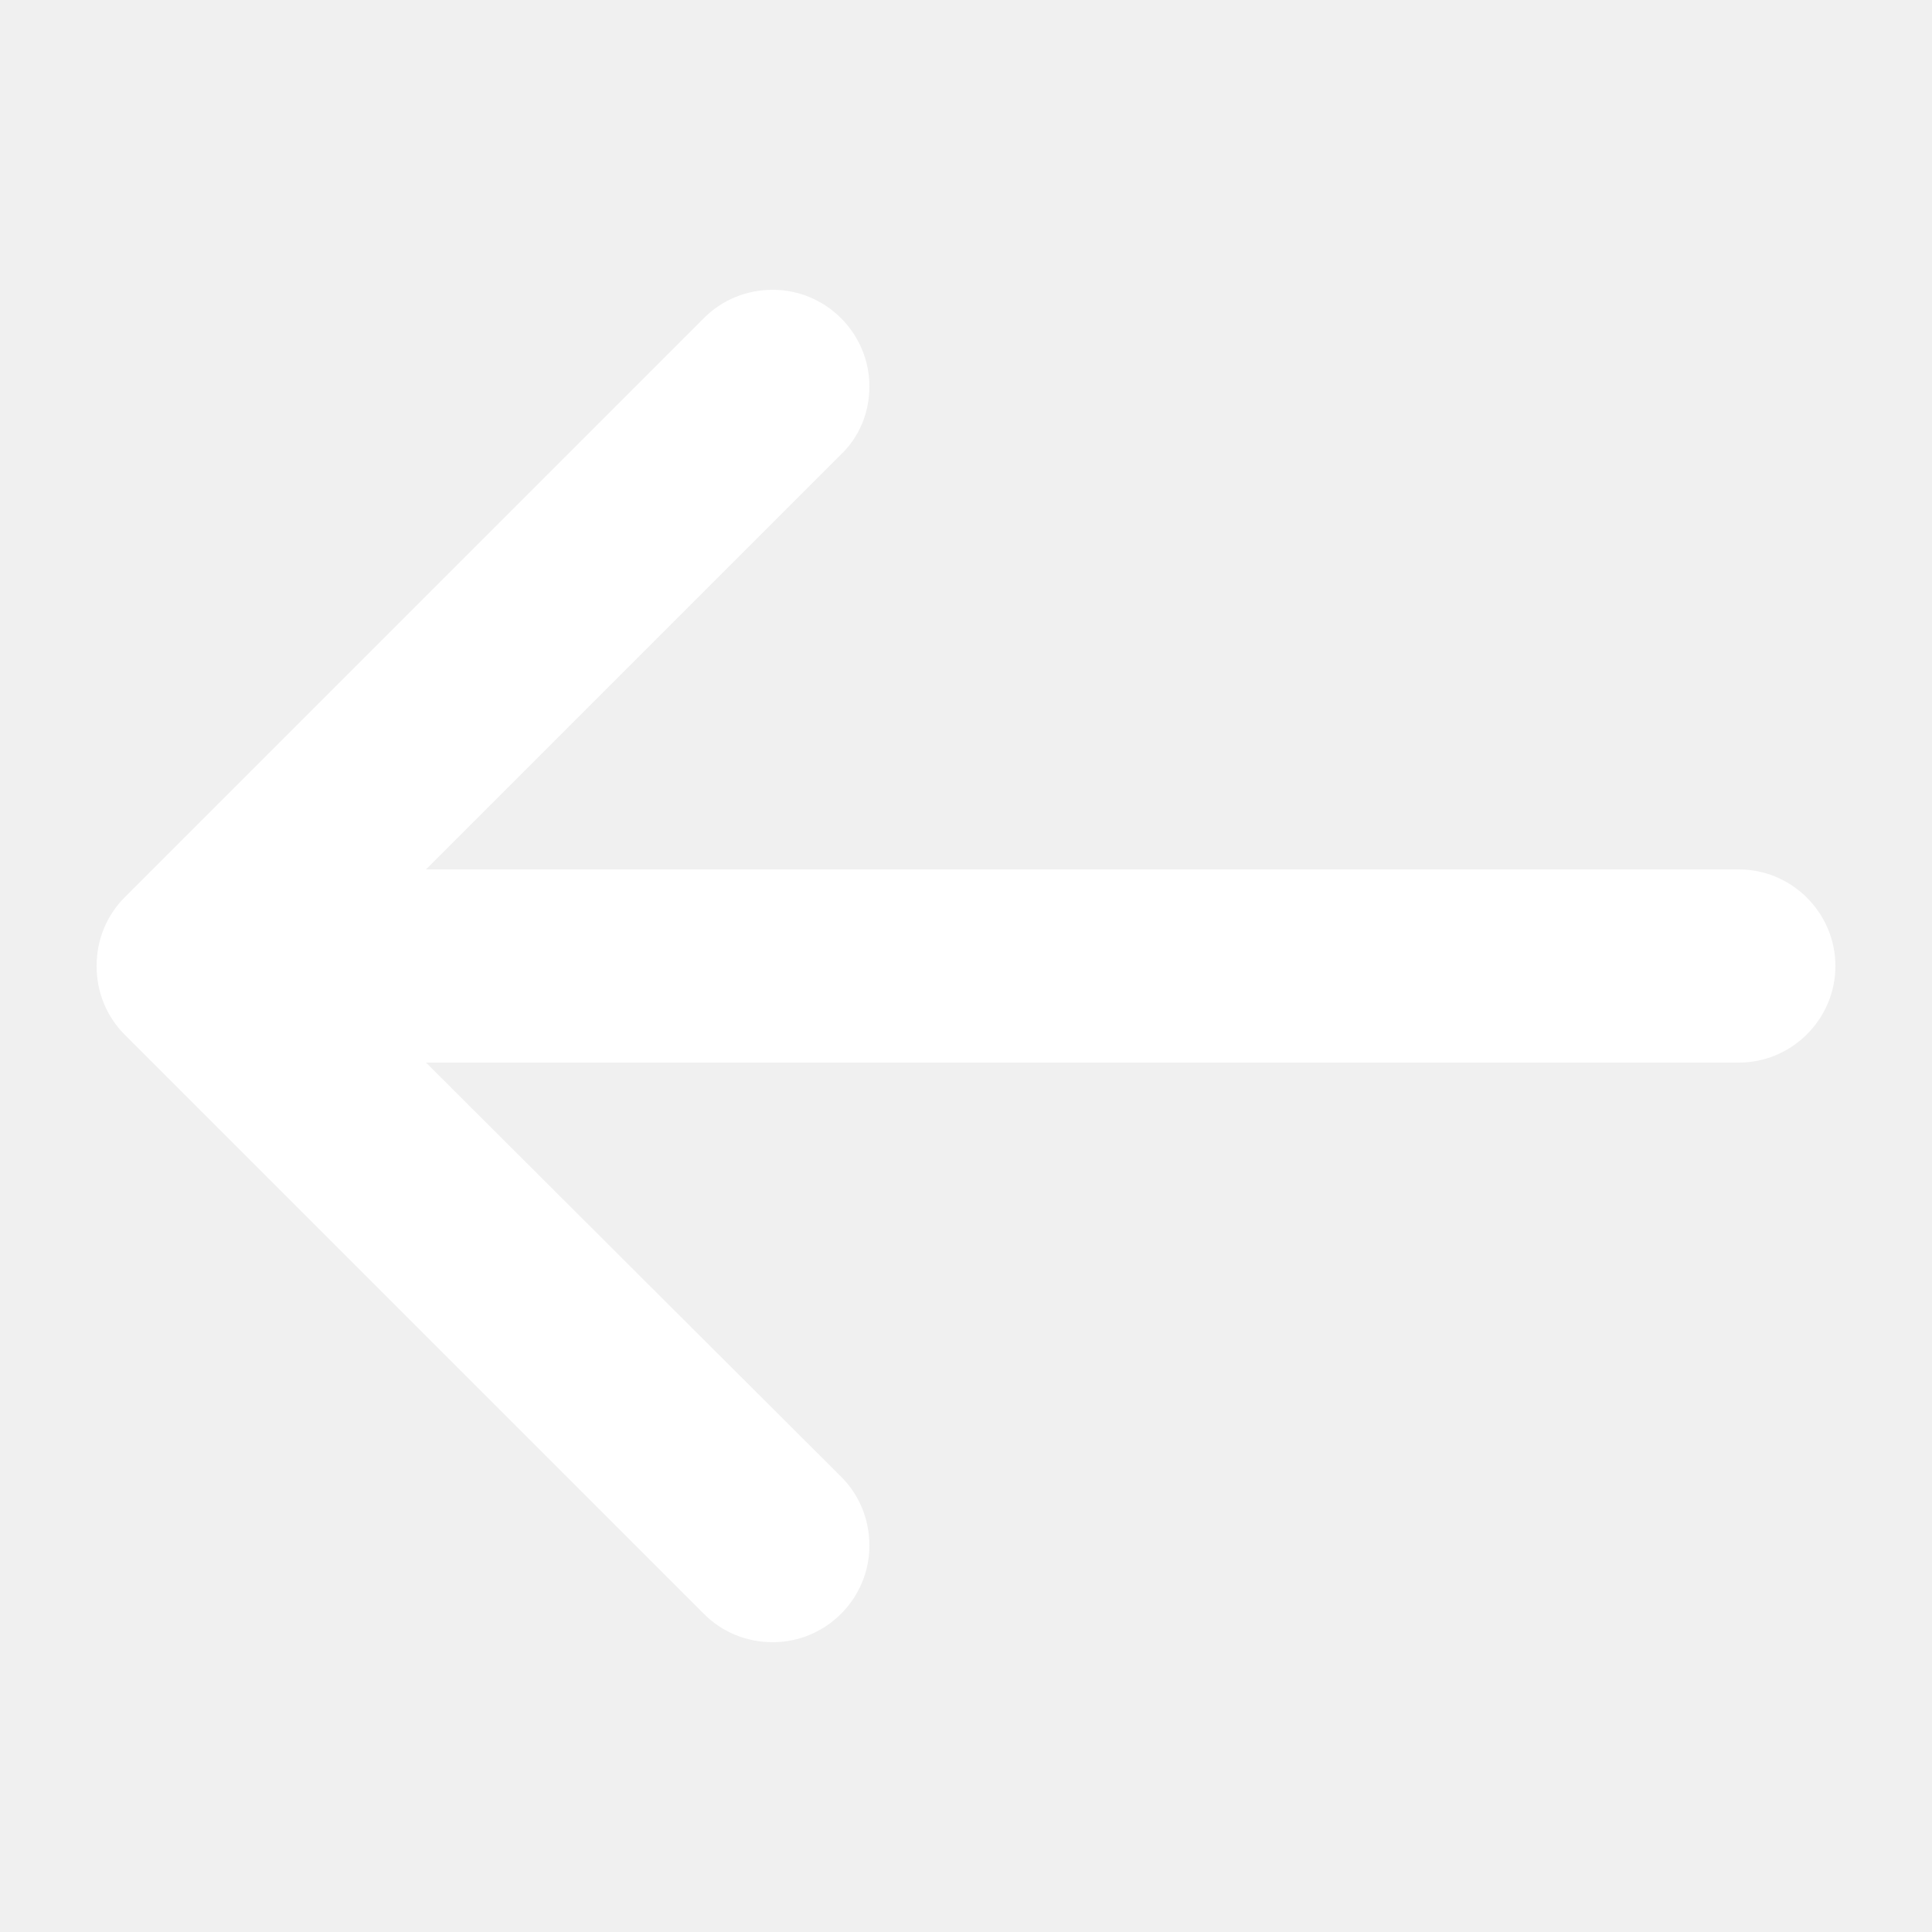
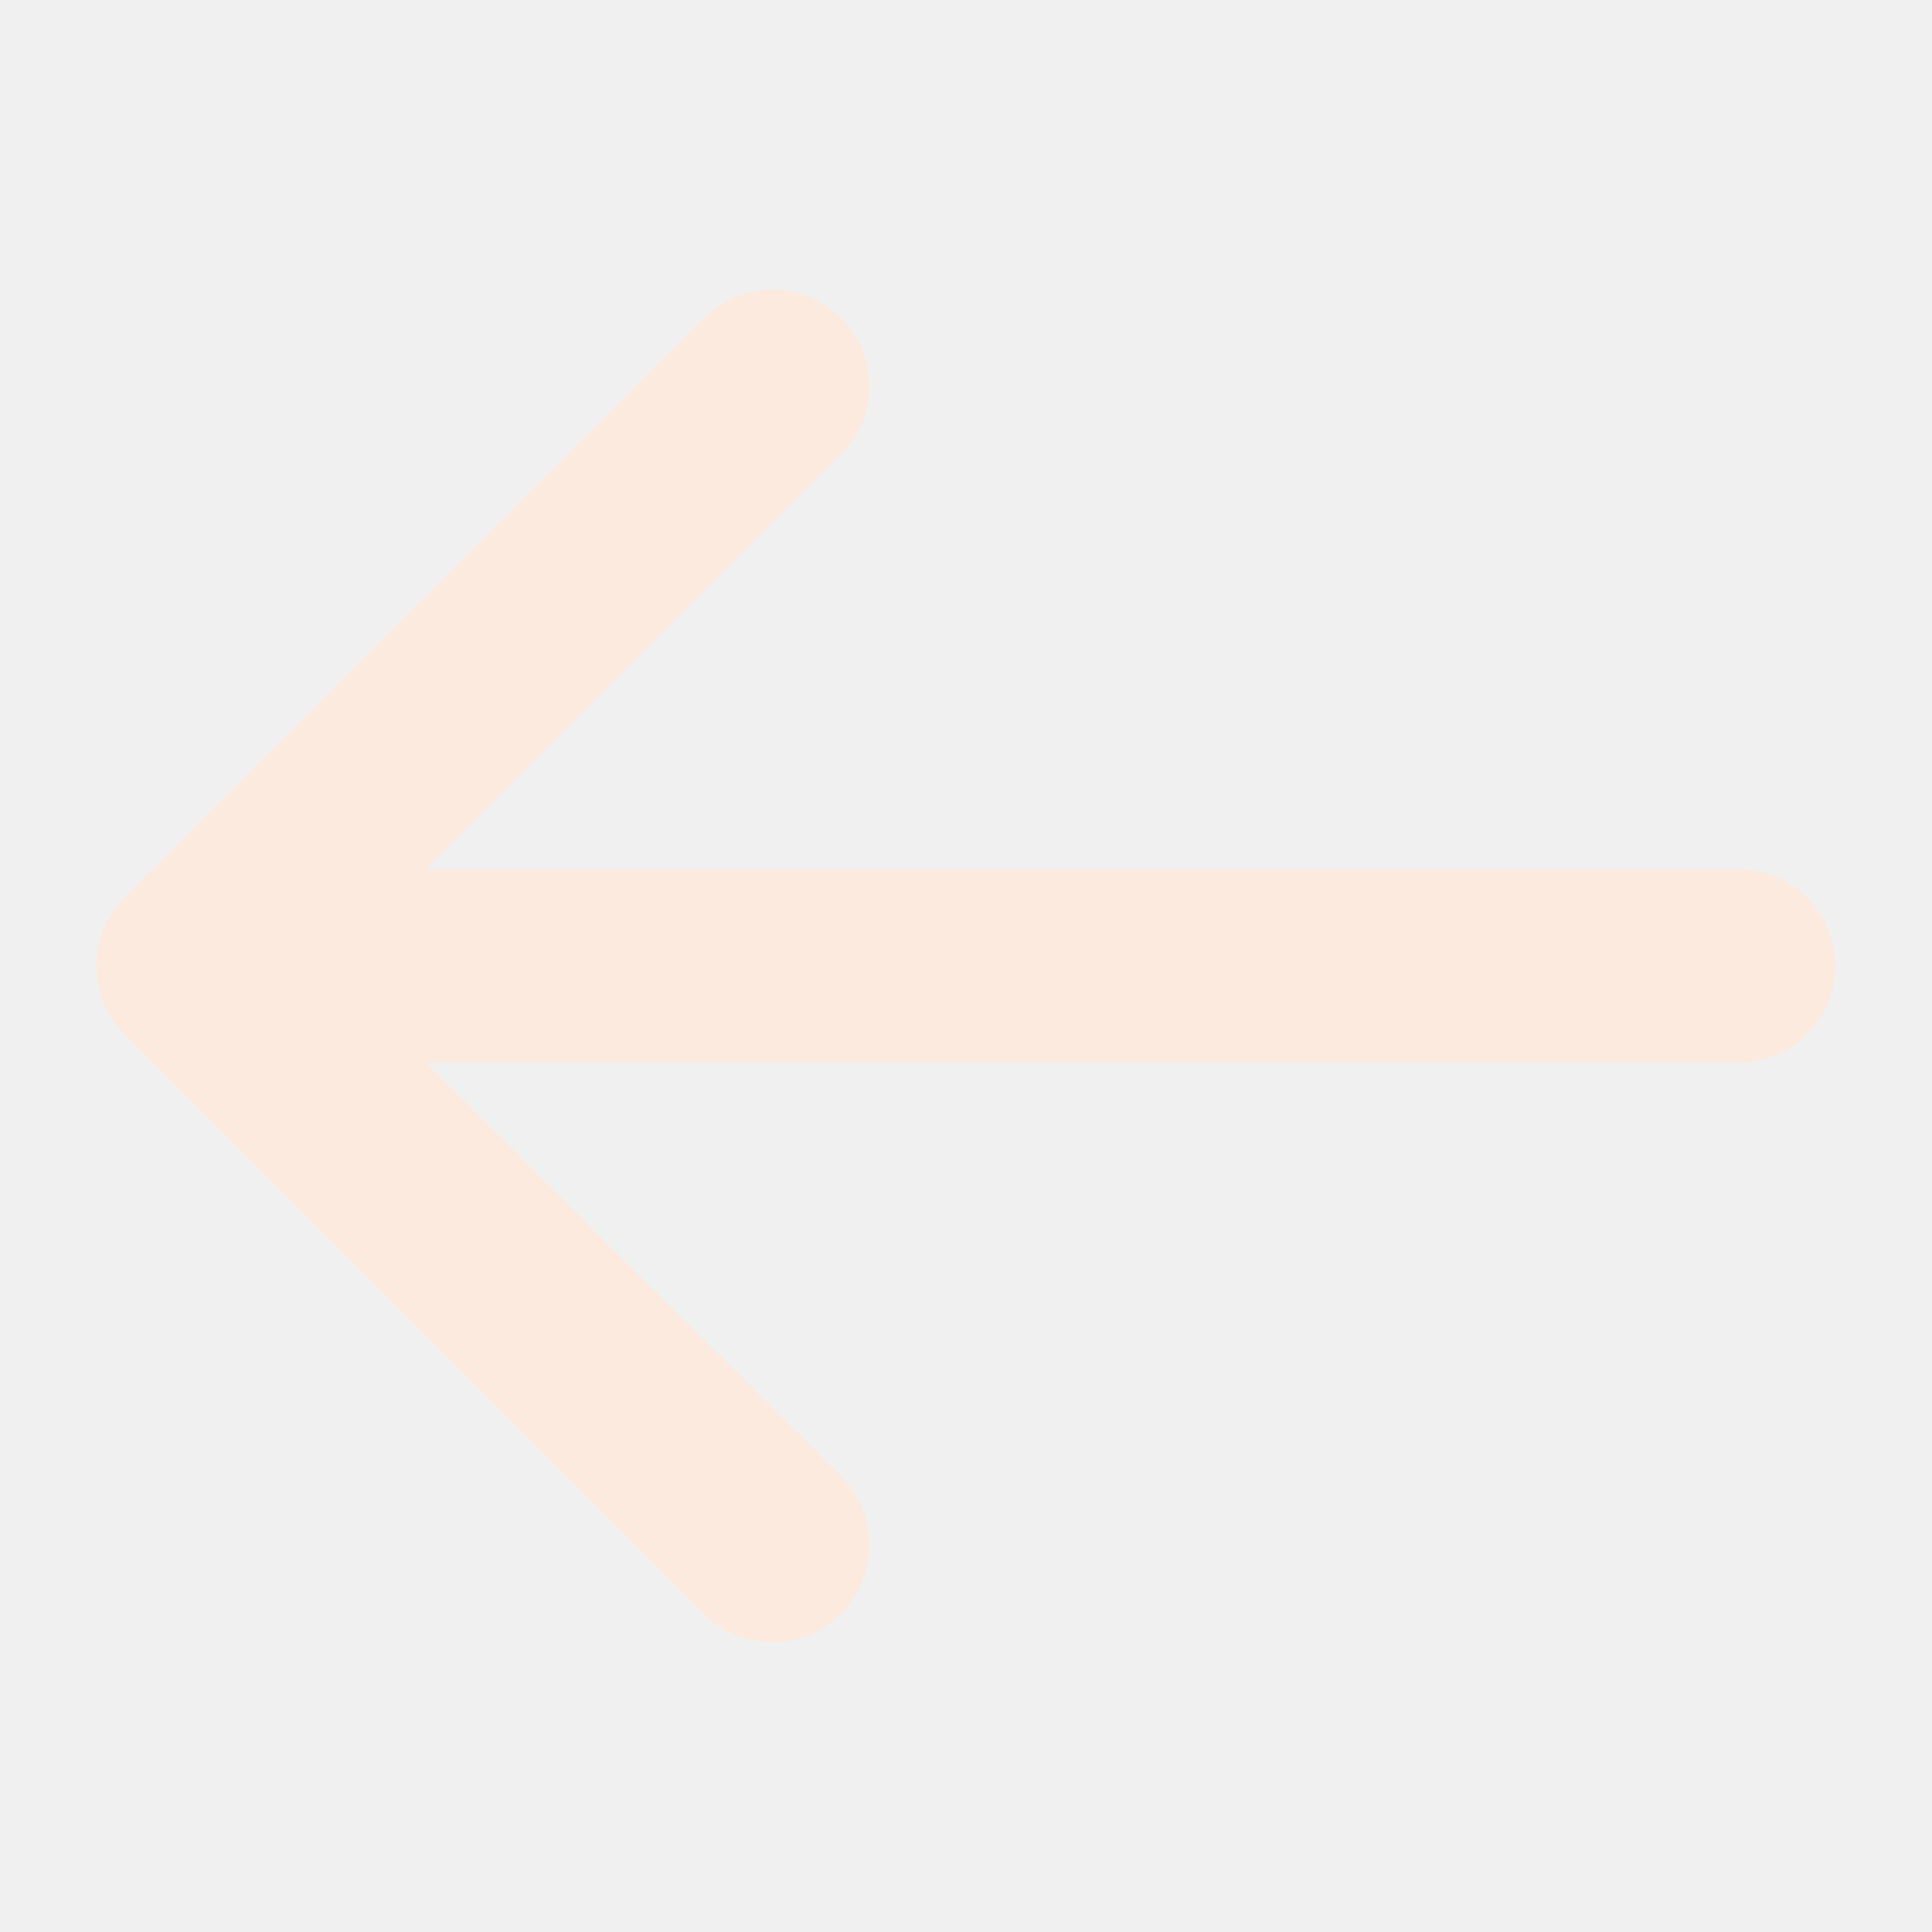
<svg xmlns="http://www.w3.org/2000/svg" version="1.1" id="Layer_1" x="0px" y="0px" viewBox="0 0 20 20" enable-background="new 0 0 20 20" xml:space="preserve">
  <g id="left_arrow_1_">
    <g>
-       <path fill-rule="evenodd" clip-rule="evenodd" fill="white" d="M18,9H4.41l4.29-4.29C8.89,4.53,9,4.28,9,4c0-0.55-0.45-1-1-1    C7.72,3,7.47,3.11,7.29,3.29l-6,6C1.11,9.47,1,9.72,1,10c0,0.28,0.11,0.53,0.29,0.71l6,6C7.47,16.89,7.72,17,8,17    c0.55,0,1-0.45,1-1c0-0.28-0.11-0.53-0.29-0.71L4.41,11H18c0.55,0,1-0.45,1-1C19,9.45,18.55,9,18,9z" />
+       <path fill-rule="evenodd" clip-rule="evenodd" fill="#fceade" d="M18,9H4.41l4.29-4.29C8.89,4.53,9,4.28,9,4c0-0.55-0.45-1-1-1    C7.72,3,7.47,3.11,7.29,3.29l-6,6C1.11,9.47,1,9.72,1,10c0,0.28,0.11,0.53,0.29,0.71l6,6C7.47,16.89,7.72,17,8,17    c0.55,0,1-0.45,1-1c0-0.28-0.11-0.53-0.29-0.71L4.41,11H18c0.55,0,1-0.45,1-1C19,9.45,18.55,9,18,9z" />
    </g>
  </g>
</svg>
